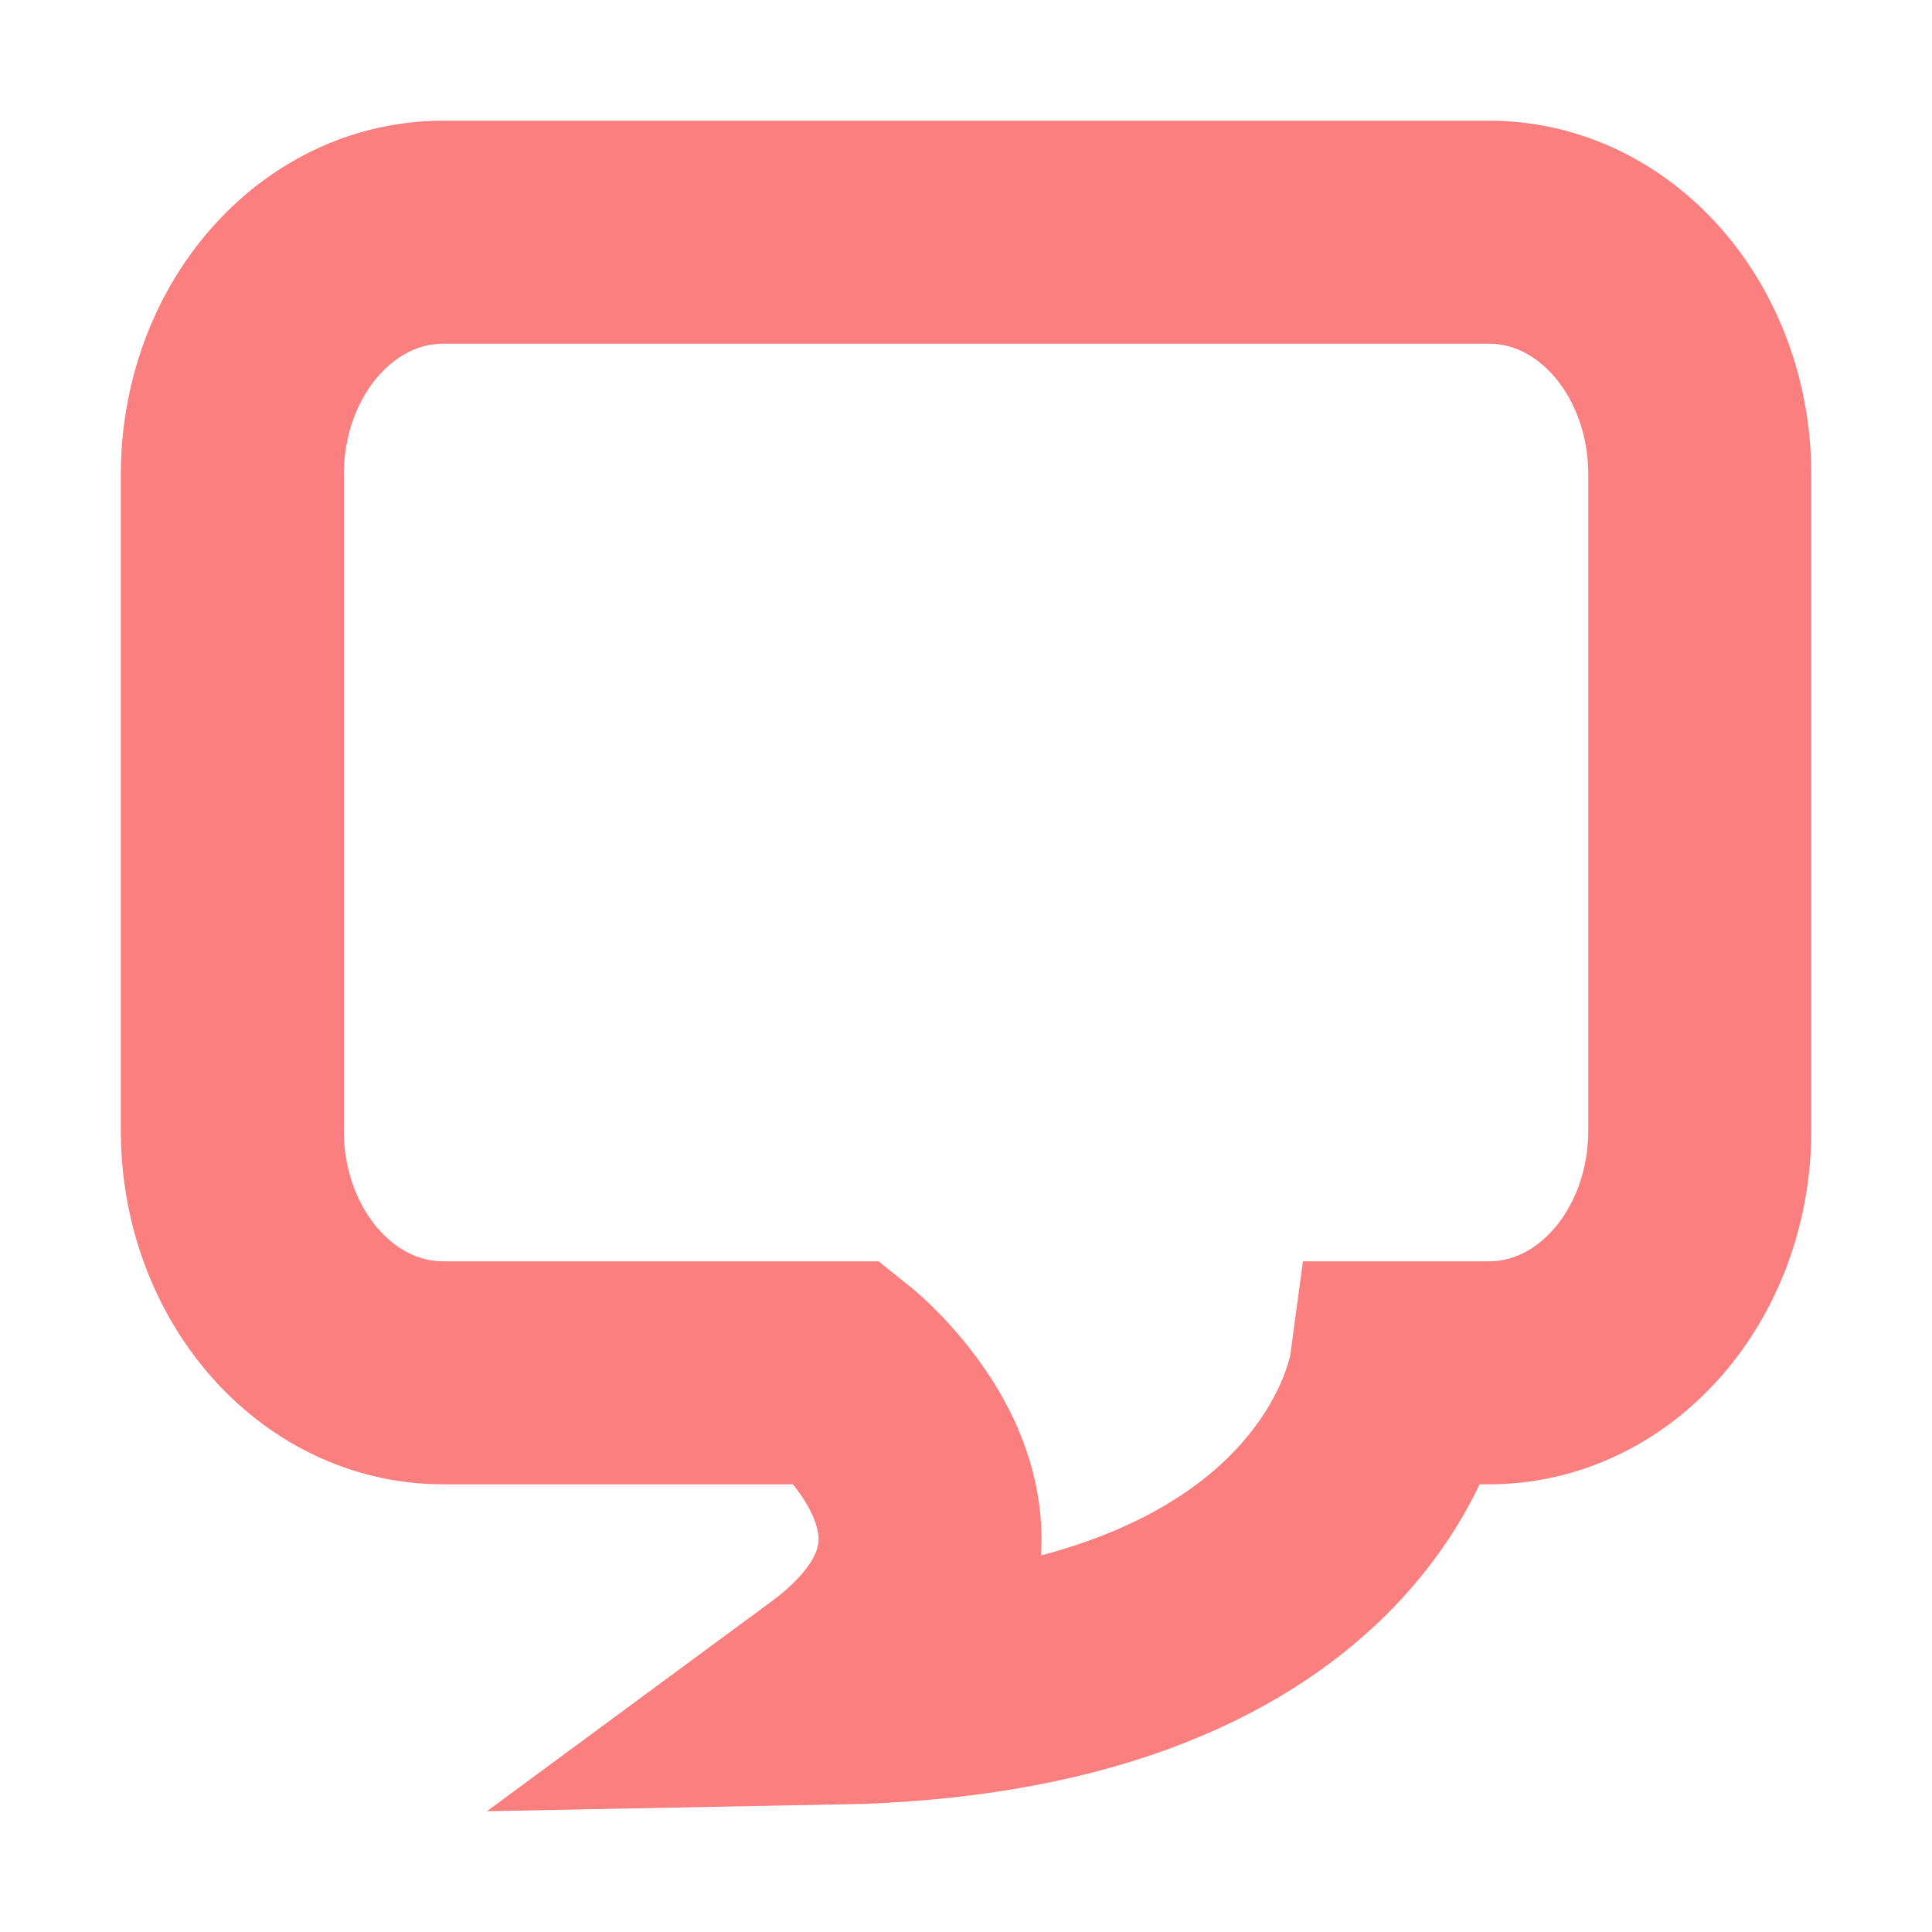
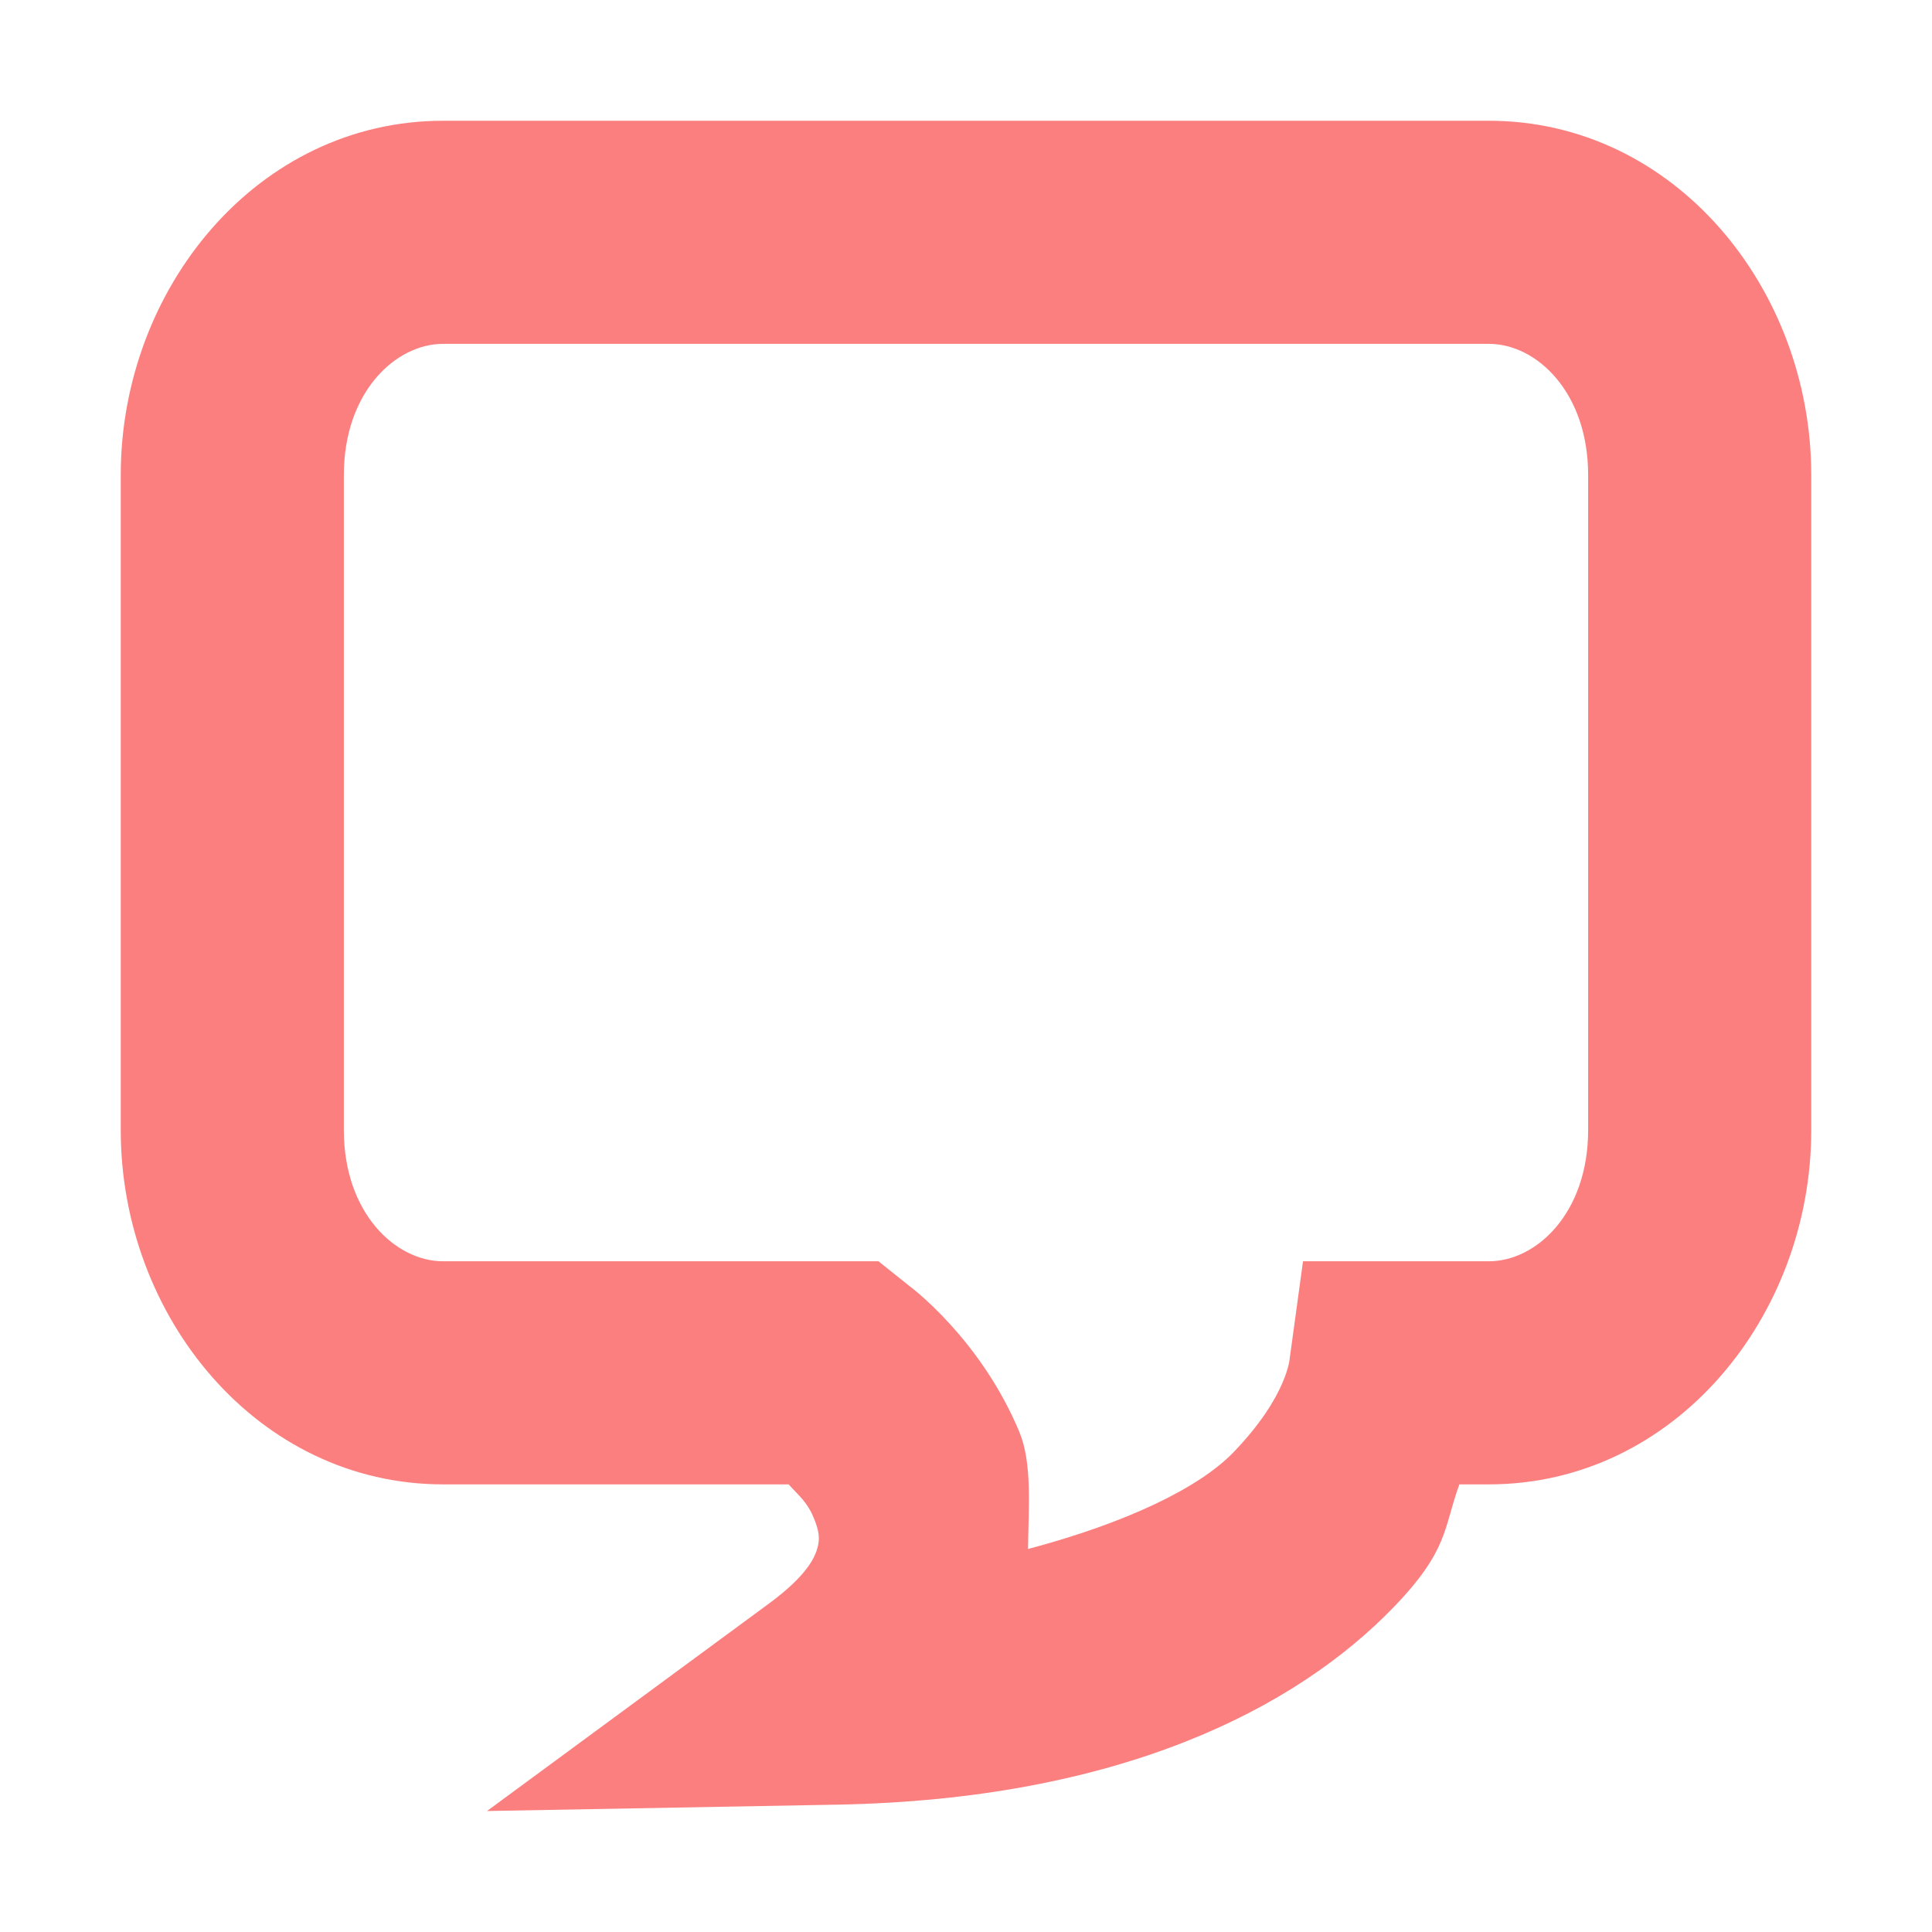
- <svg xmlns="http://www.w3.org/2000/svg" width="16" height="16" version="1.1" id="svg1">
+ <svg xmlns="http://www.w3.org/2000/svg" width="128" height="128" version="1.1" id="svg1">
  <defs id="defs1">
    <filter id="mask-powermask-path-effect5_inverse" style="color-interpolation-filters:sRGB" height="100" width="100" x="-50" y="-50">
      <feColorMatrix id="mask-powermask-path-effect5_primitive1" values="1" type="saturate" result="fbSourceGraphic" />
      <feColorMatrix id="mask-powermask-path-effect5_primitive2" values="-1 0 0 0 1 0 -1 0 0 1 0 0 -1 0 1 0 0 0 1 0 " in="fbSourceGraphic" />
    </filter>
  </defs>
  <g id="layer3">
-     <path id="rect2" style="display:inline;fill:none;fill-opacity:1;stroke:#fc7f7f;stroke-width:1.847;stroke-dasharray:none;stroke-opacity:1" d="m 3.67,1.923 h 8.661 c 0.967,0 1.746,0.896 1.746,2.01 v 5.426 c 0,1.113 -0.779,2.01 -1.746,2.01 H 11.597 c 0,0 -0.349,2.572 -4.68,2.653 1.746,-1.286 0.035,-2.653 0.035,-2.653 H 3.67 c -0.967,0 -1.746,-0.896 -1.746,-2.01 V 3.933 c 0,-1.113 0.779,-2.01 1.746,-2.01 z" />
+     <path style="baseline-shift:baseline;display:inline;overflow:visible;opacity:1;vector-effect:none;fill:#fc7f7f;stroke-width:8;enable-background:accumulate;stop-color:#000000;stop-opacity:1" d="M 29.359,8 C 17.057,8 8,19.117 8,31.469 V 74.875 c 0,12.352 9.057,23.469 21.359,23.469 H 52.25 c 0.678,0.752 1.22,1.157 1.656,2.203 0.38,0.91 0.418,1.407 0.25,2.016 -0.168,0.608 -0.678,1.812 -3.203,3.672 l -18.688,13.75 23.203,-0.422 c 18.78,-0.349 30.434,-6.4 36.906,-13.125 3.616,-3.758 3.263,-5.22 4.313,-8.094 h 1.953 C 110.943,98.344 120,87.227 120,74.875 V 31.469 C 120,19.117 110.943,8 98.641,8 Z m 0,14.781 h 69.281 c 3.176,0 6.578,3.225 6.578,8.688 V 74.875 c 0,5.462 -3.402,8.688 -6.578,8.688 H 86.328 l -0.875,6.391 c 0,0 -0.133,2.524 -3.719,6.25 -2.29,2.38 -7.107,4.688 -13.625,6.422 0.035,-2.758 0.288,-5.689 -0.578,-7.766 -2.593,-6.218 -7.297,-9.672 -7.297,-9.672 l -2.031,-1.625 h -28.844 c -3.176,0 -6.578,-3.225 -6.578,-8.688 V 31.469 c 0,-5.462 3.402,-8.688 6.578,-8.688 z" id="rect2" />
  </g>
</svg>
